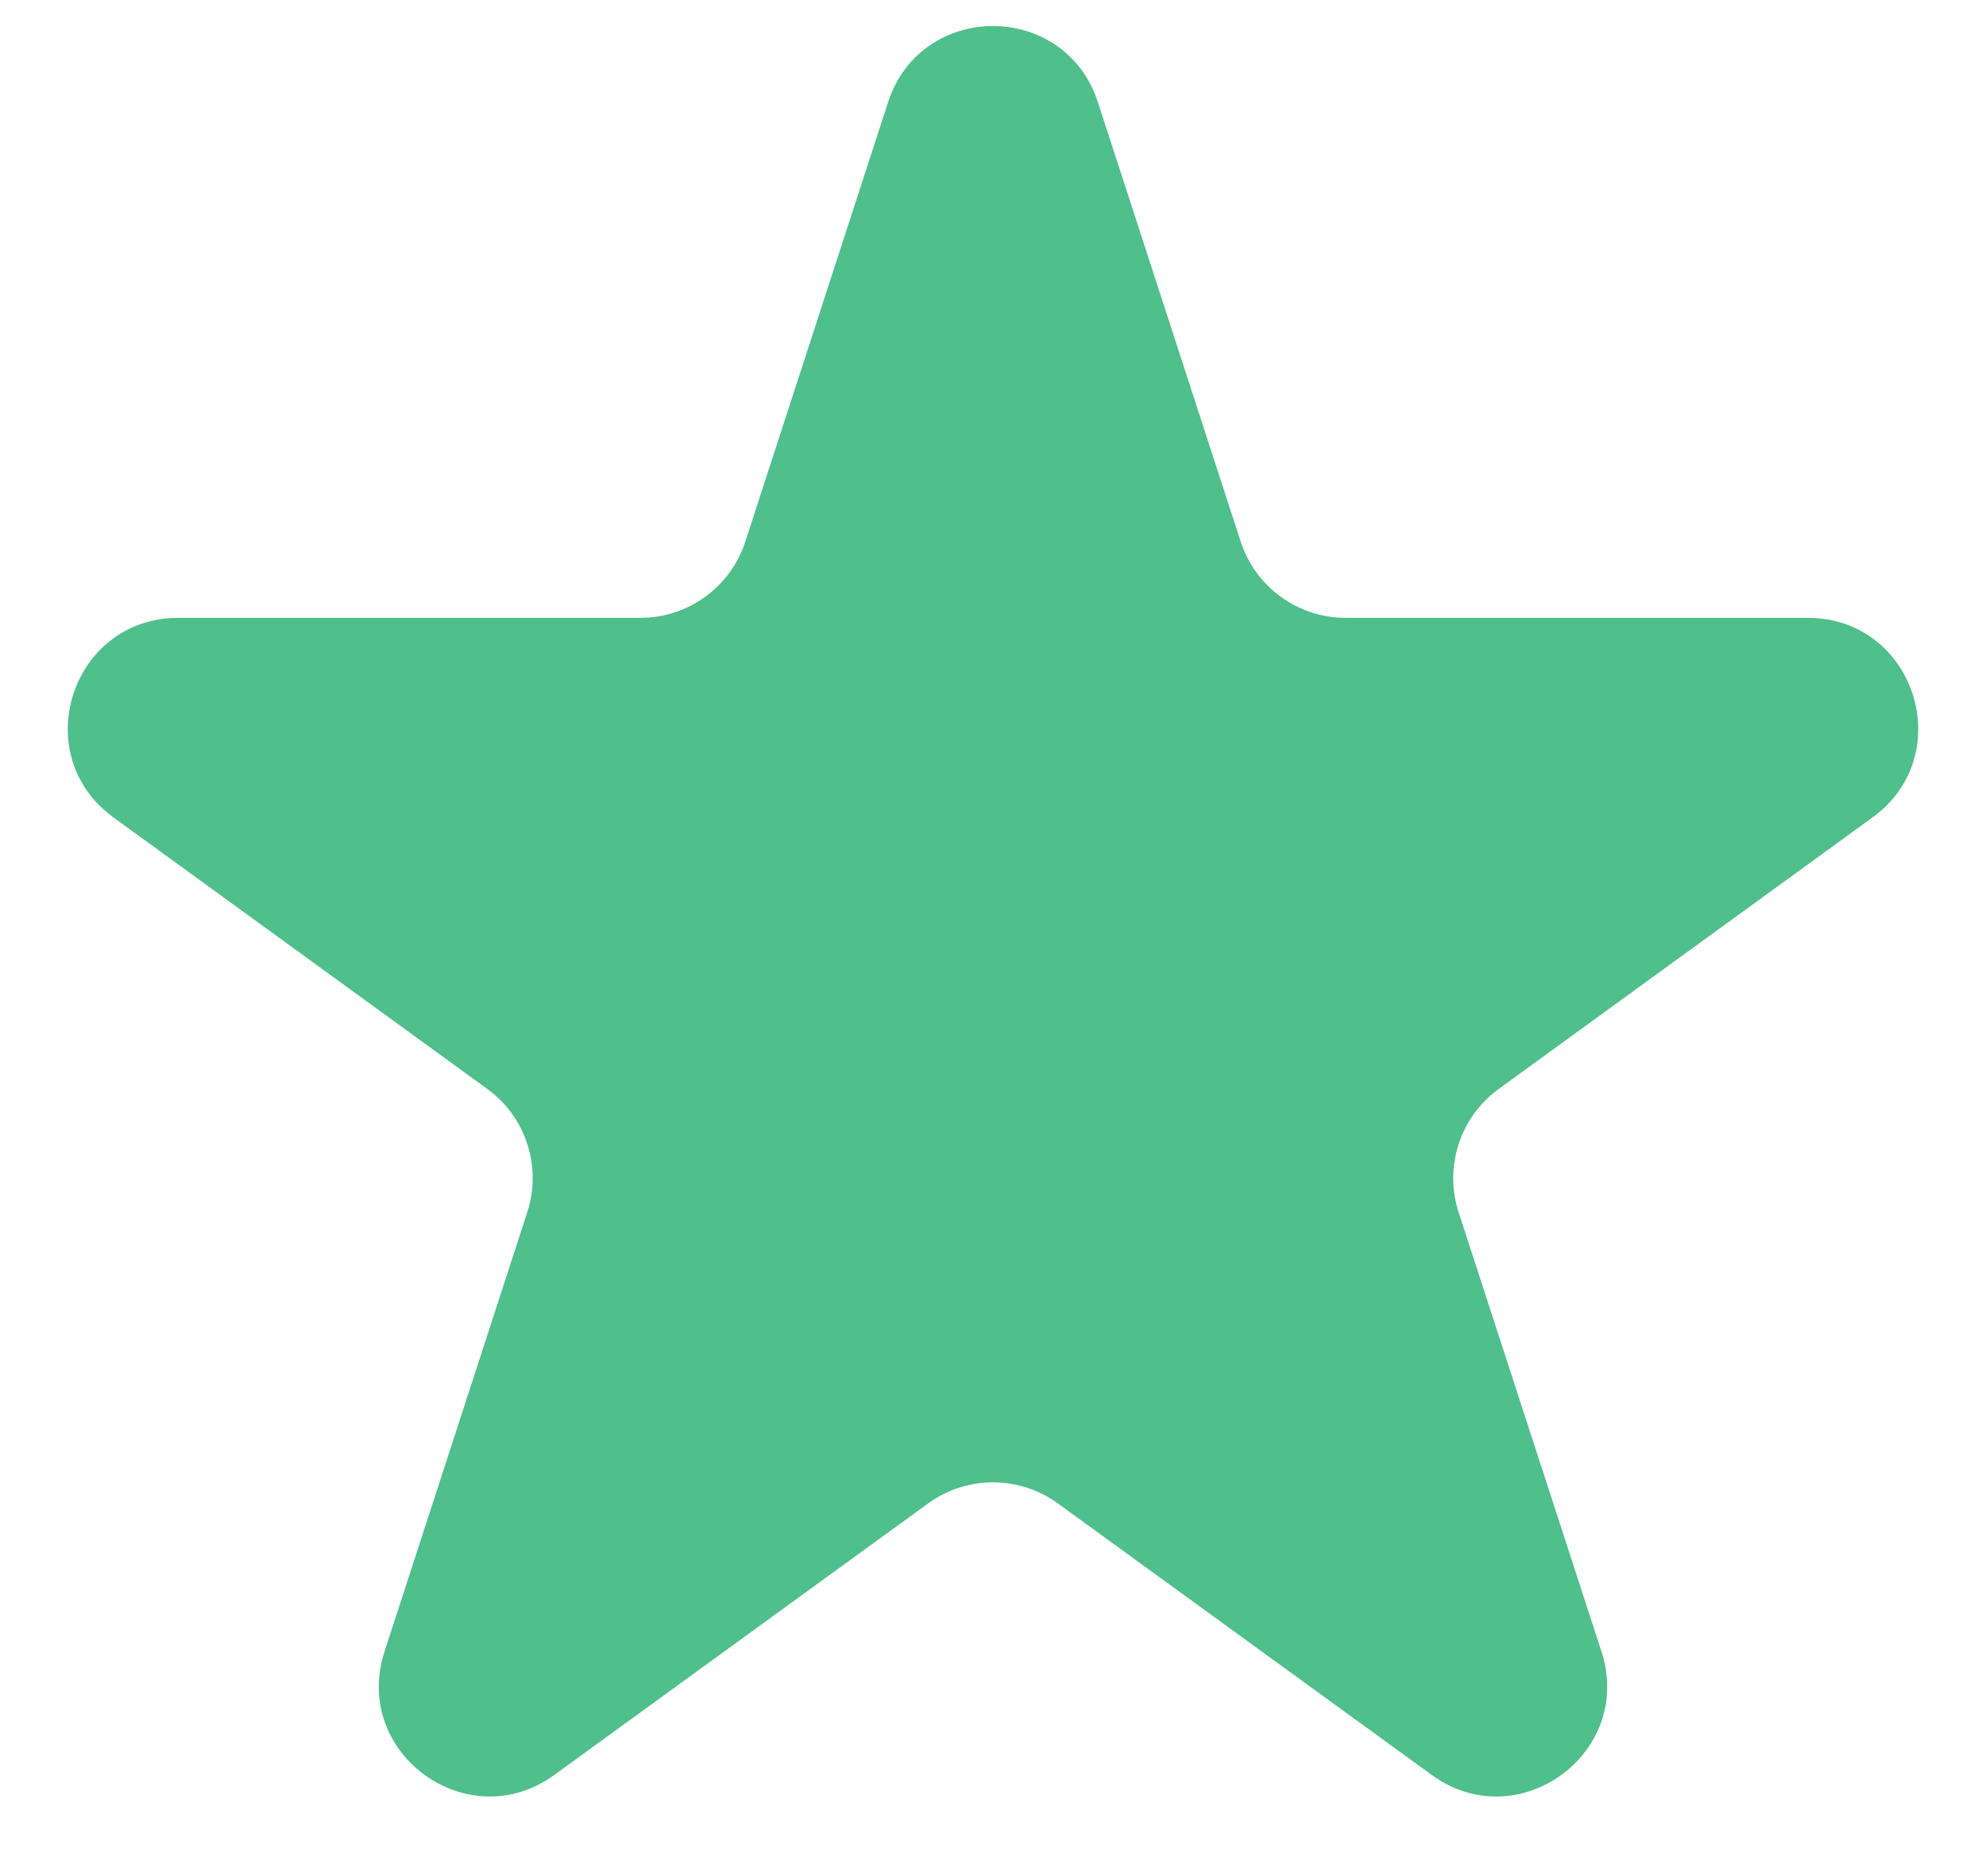
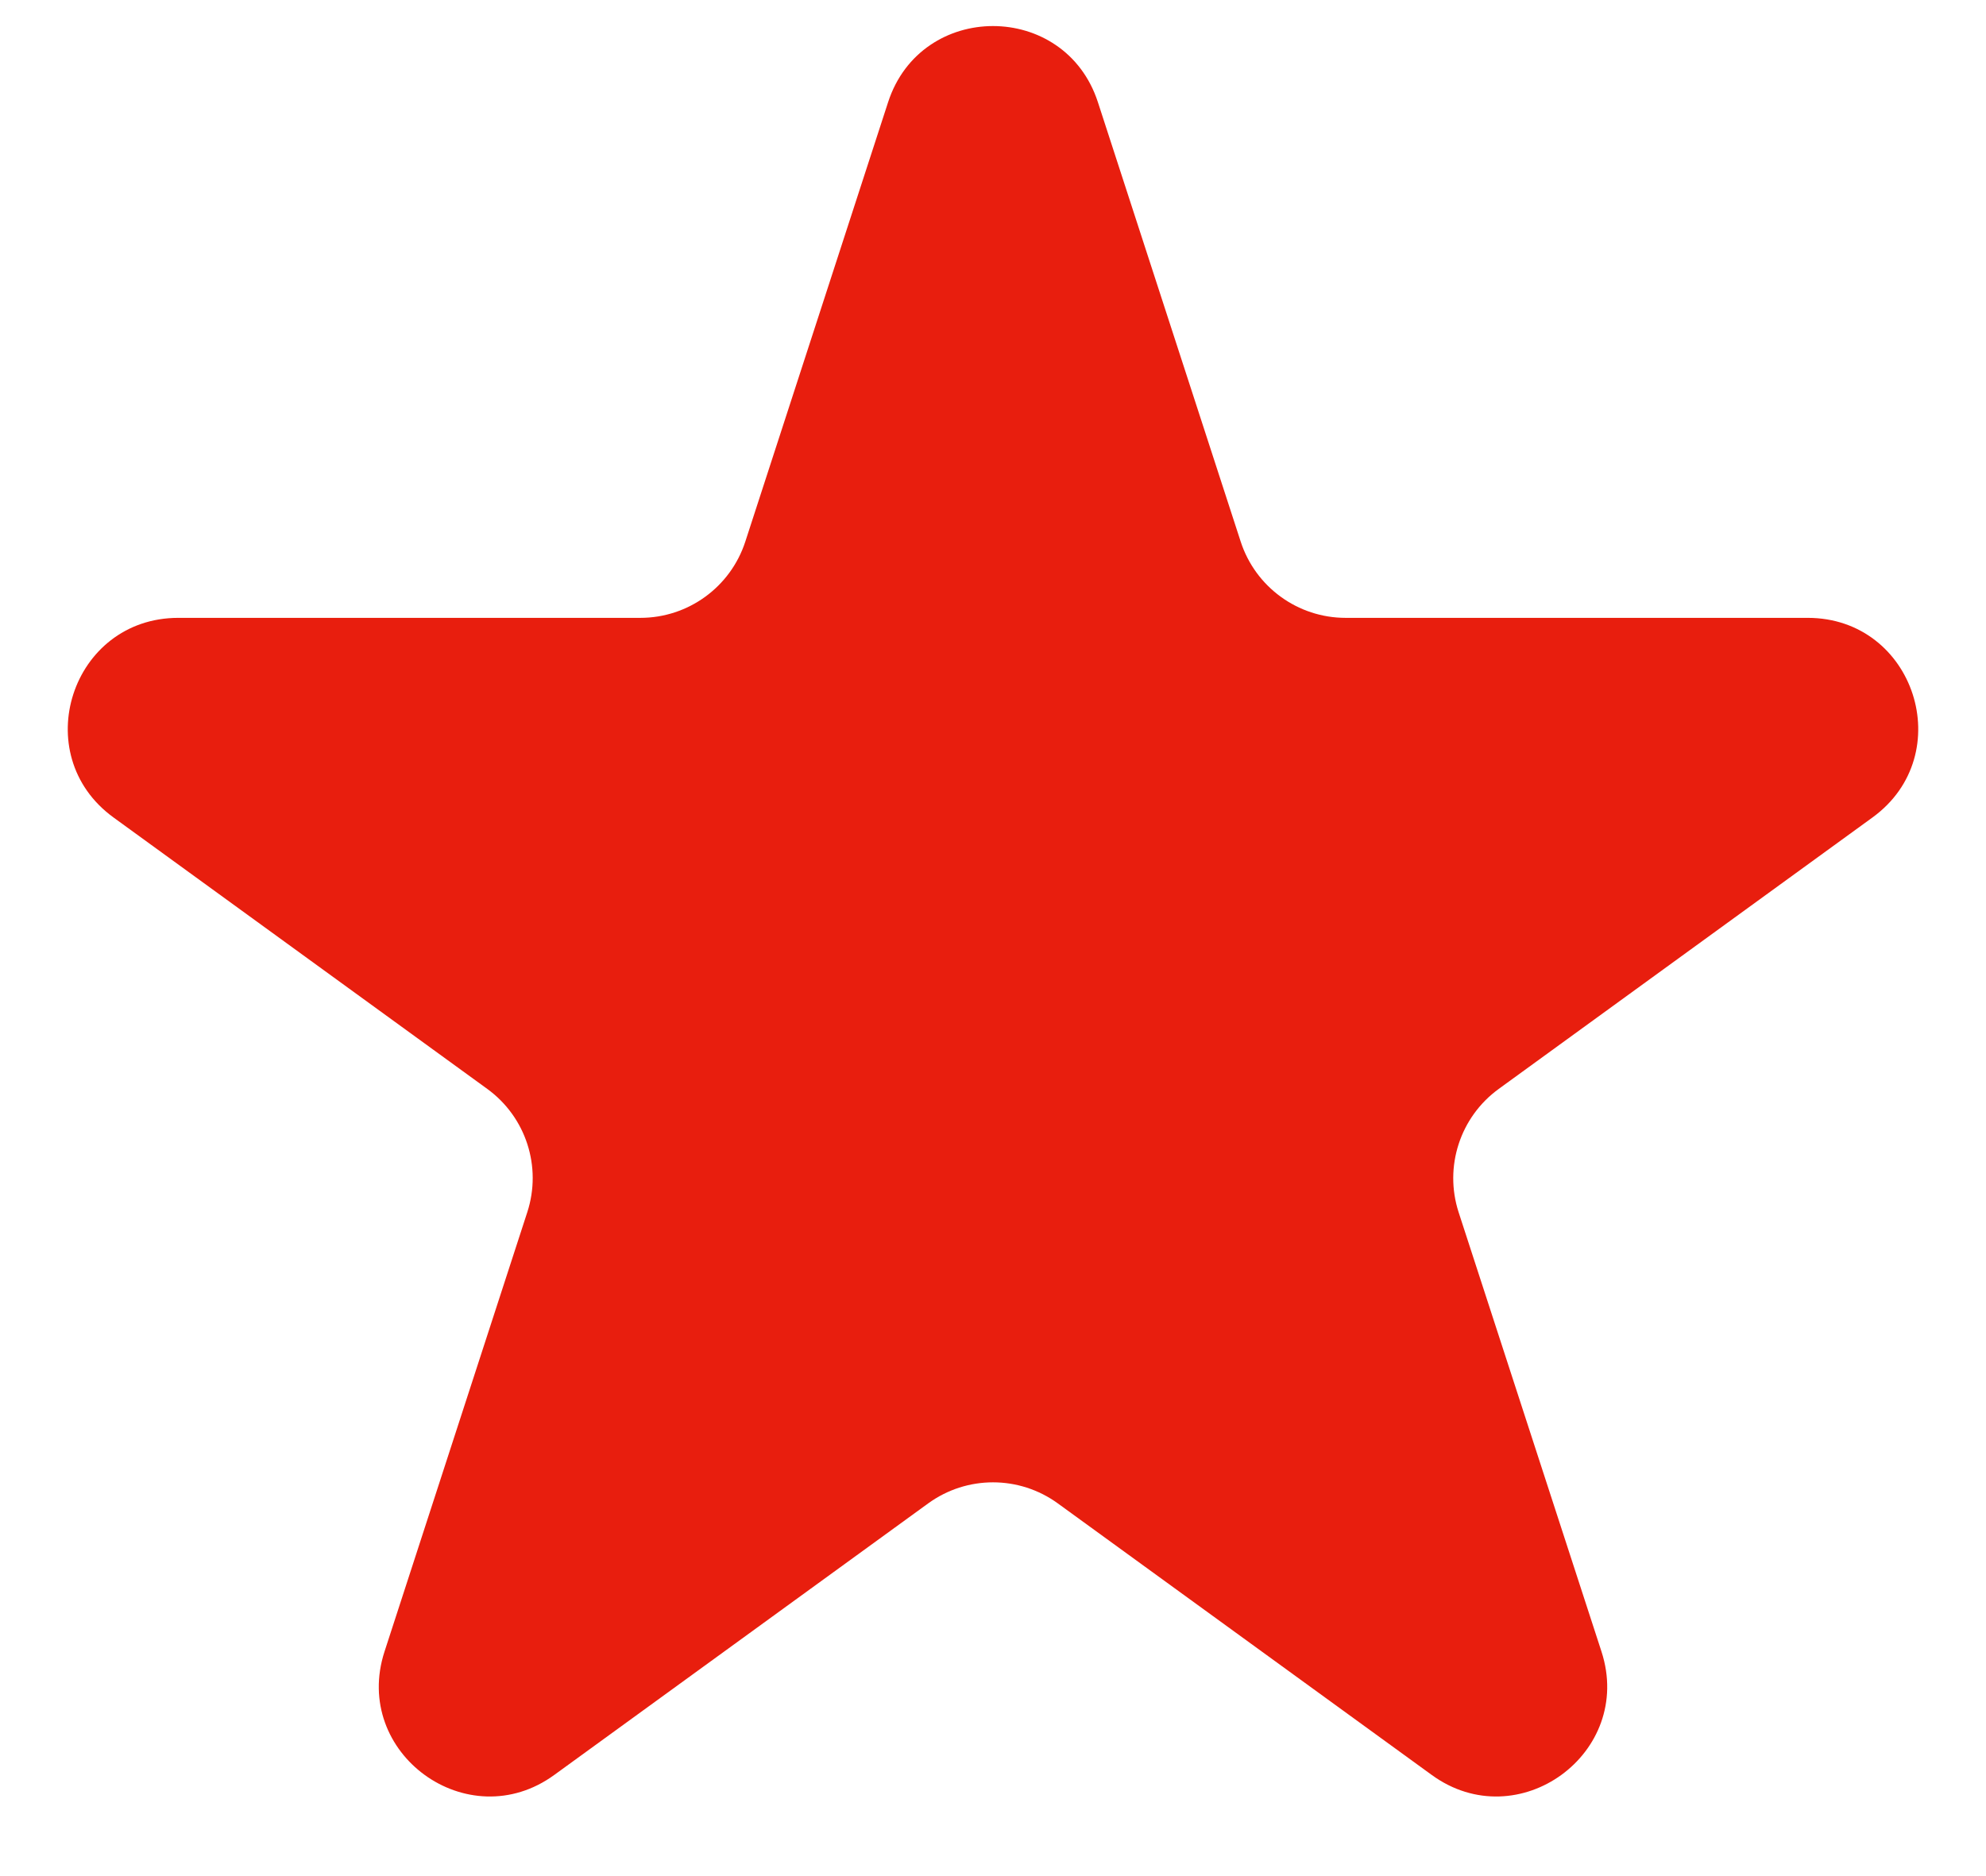
<svg xmlns="http://www.w3.org/2000/svg" width="18" height="17" viewBox="0 0 18 17" fill="none">
-   <path d="M8.049 0.927C8.348 0.006 9.652 0.006 9.951 0.927L11.245 4.91C11.379 5.322 11.763 5.601 12.196 5.601H16.384C17.353 5.601 17.755 6.84 16.972 7.41L13.584 9.871C13.233 10.126 13.087 10.577 13.22 10.989L14.515 14.972C14.814 15.893 13.759 16.66 12.976 16.09L9.588 13.629C9.237 13.374 8.763 13.374 8.412 13.629L5.024 16.09C4.241 16.66 3.186 15.893 3.485 14.972L4.779 10.989C4.913 10.577 4.767 10.126 4.416 9.871L1.028 7.41C0.245 6.84 0.647 5.601 1.616 5.601H5.804C6.237 5.601 6.621 5.322 6.755 4.91L8.049 0.927Z" fill="#4FBF8B" />
+   <path d="M8.049 0.927C8.348 0.006 9.652 0.006 9.951 0.927L11.245 4.91C11.379 5.322 11.763 5.601 12.196 5.601H16.384C17.353 5.601 17.755 6.84 16.972 7.41L13.584 9.871C13.233 10.126 13.087 10.577 13.22 10.989L14.515 14.972C14.814 15.893 13.759 16.66 12.976 16.09L9.588 13.629C9.237 13.374 8.763 13.374 8.412 13.629L5.024 16.09C4.241 16.66 3.186 15.893 3.485 14.972L4.779 10.989C4.913 10.577 4.767 10.126 4.416 9.871L1.028 7.41C0.245 6.84 0.647 5.601 1.616 5.601H5.804C6.237 5.601 6.621 5.322 6.755 4.91L8.049 0.927Z" fill="#e81e0e" />
</svg>
